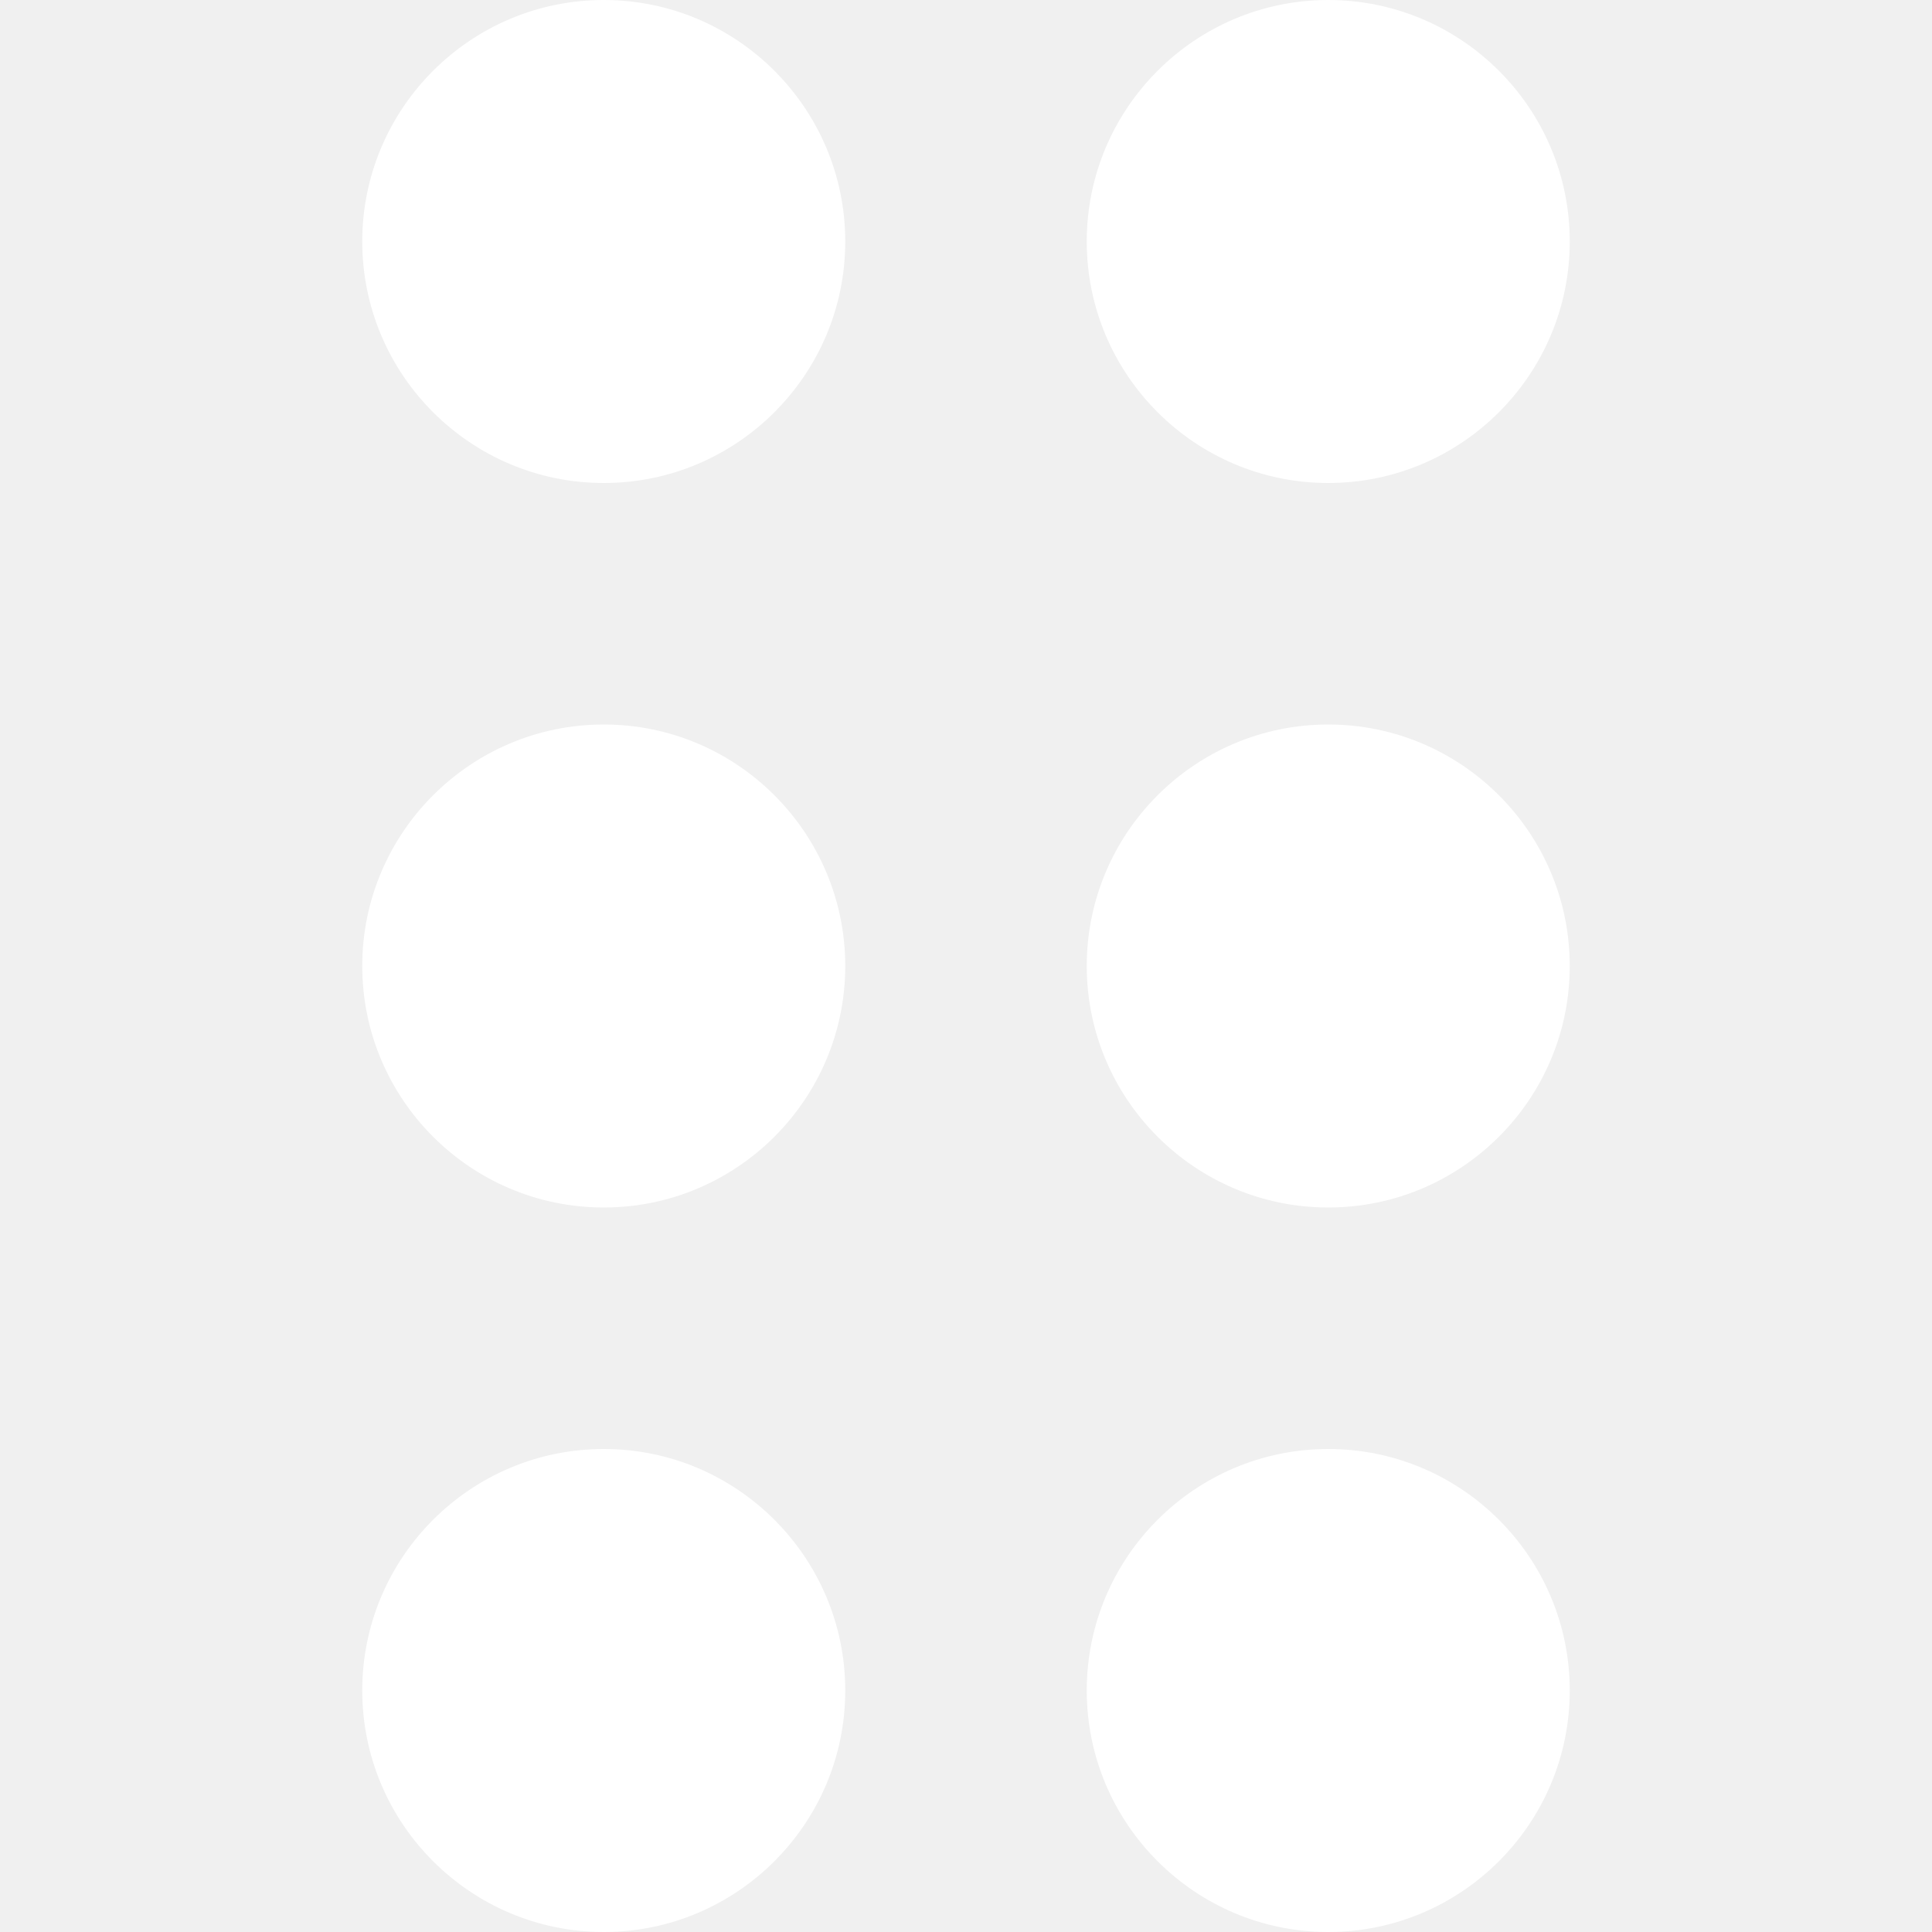
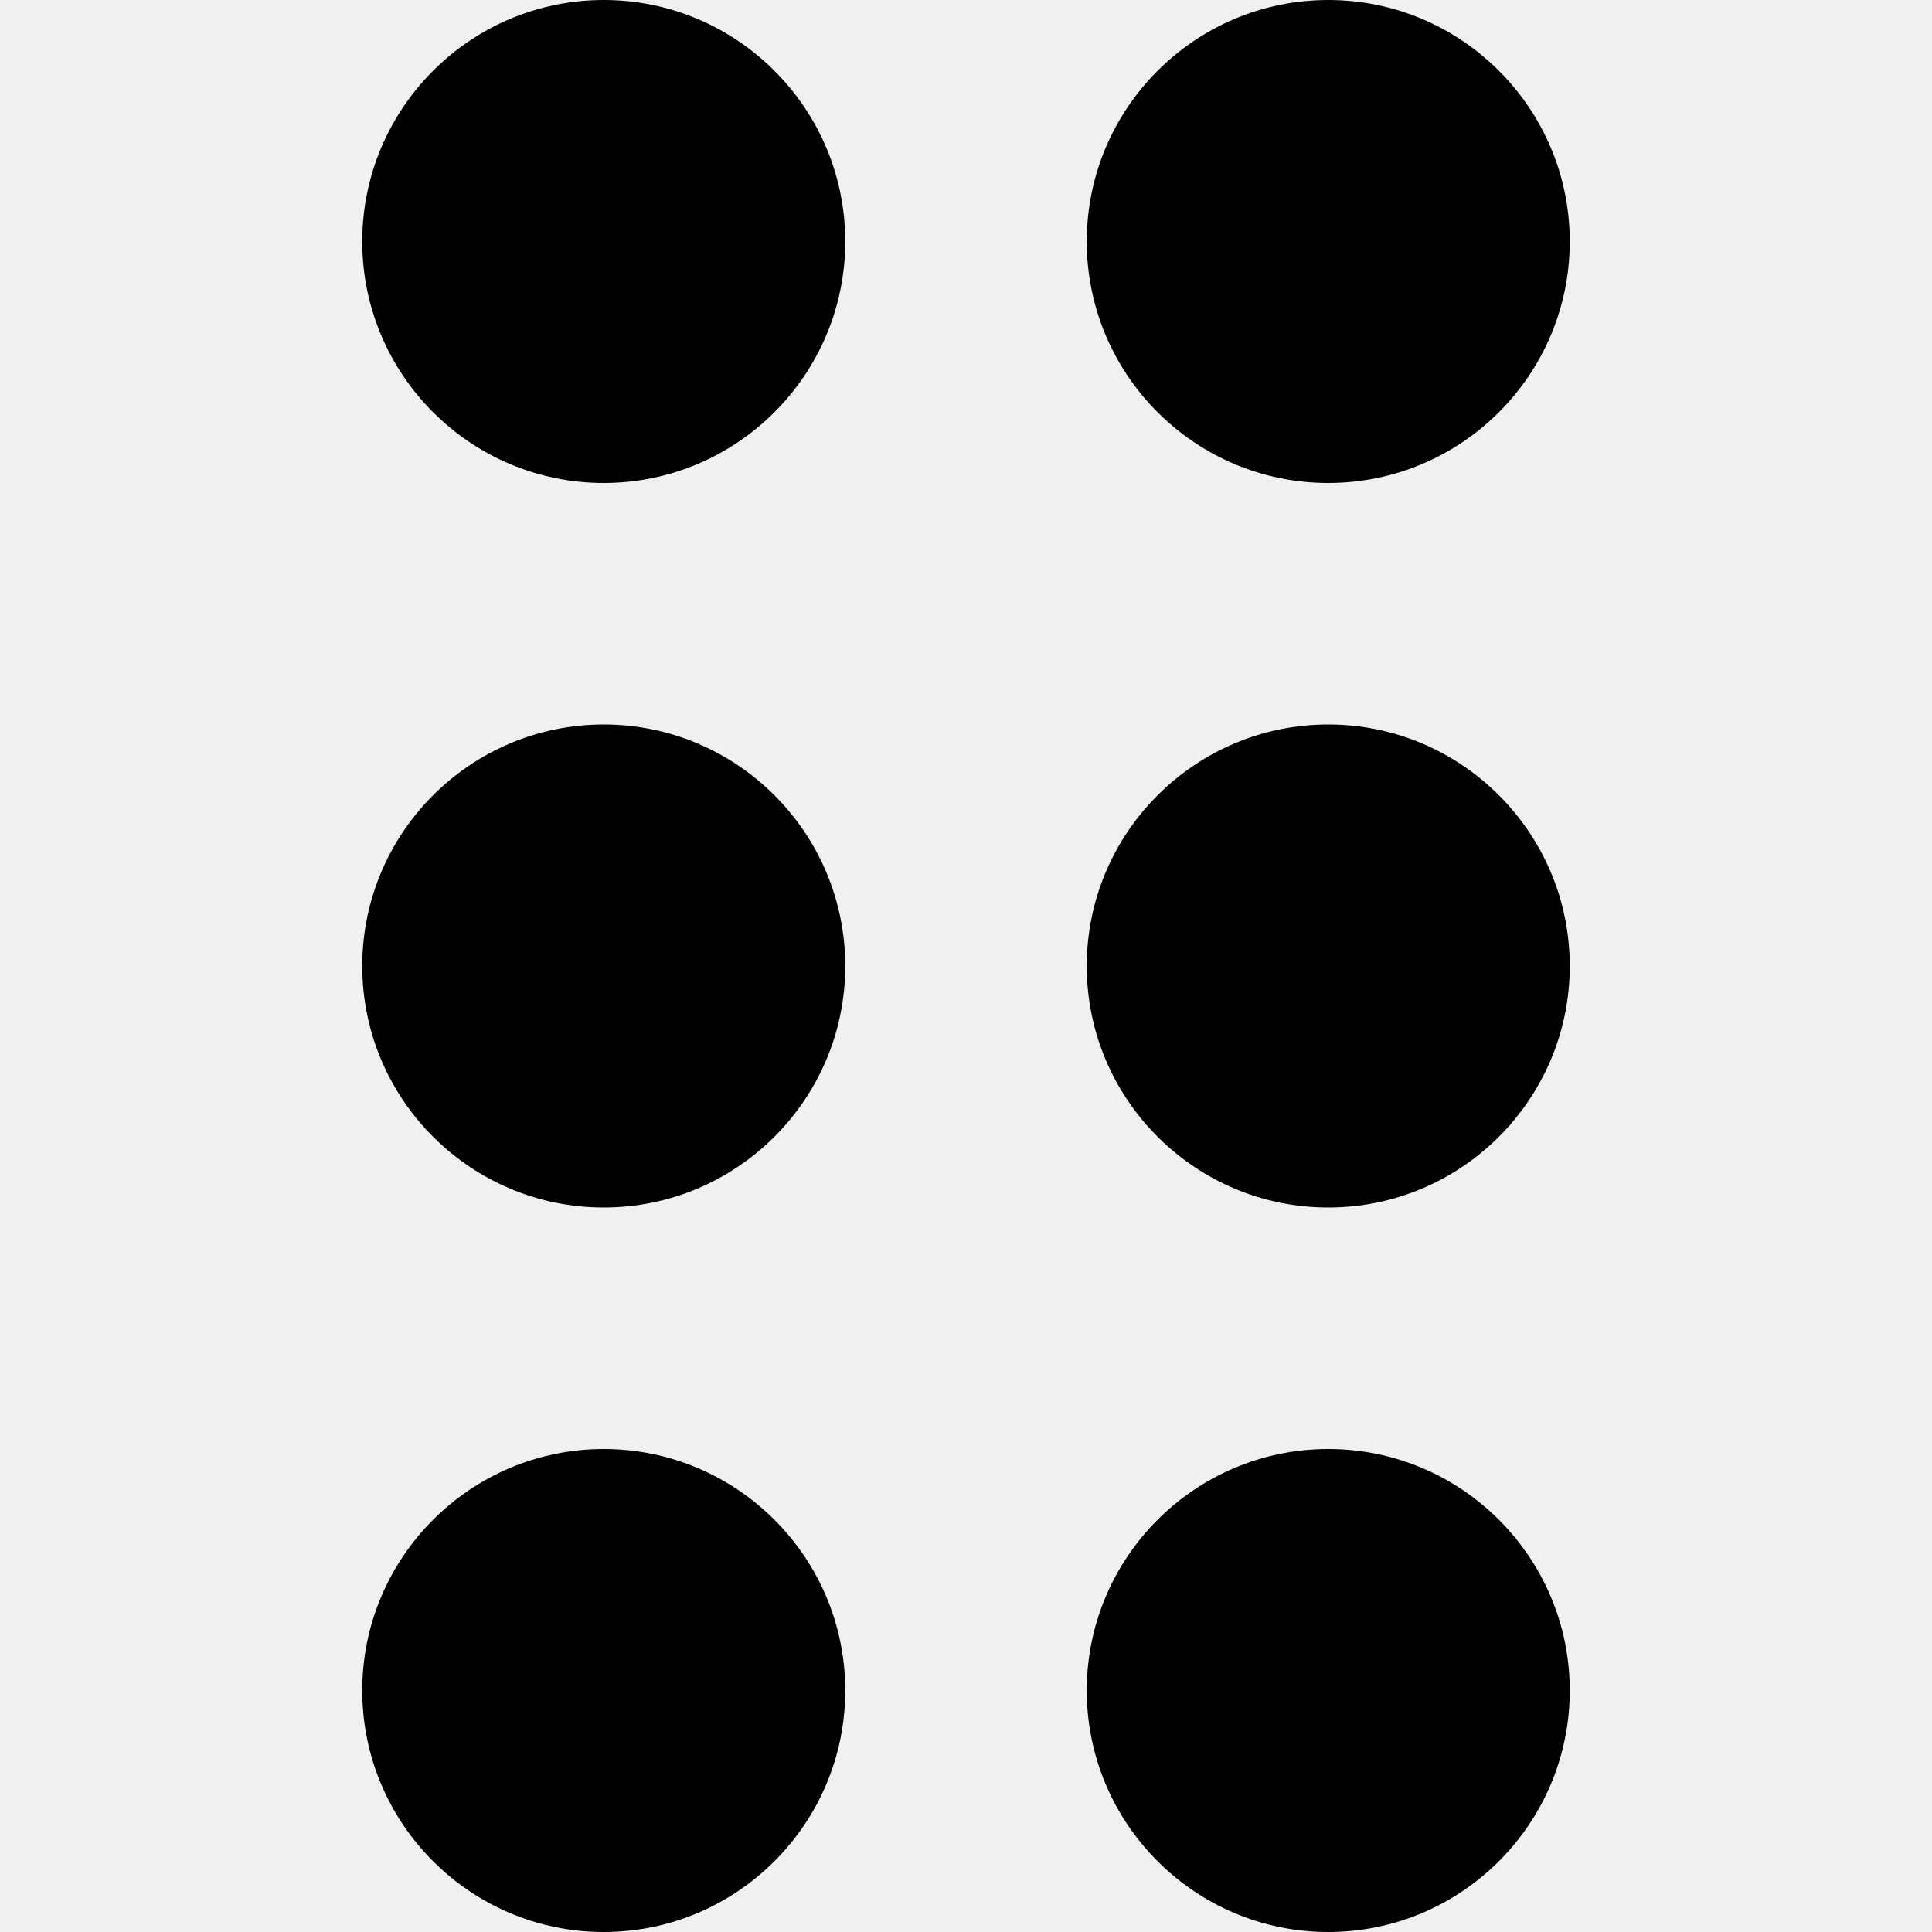
- <svg xmlns="http://www.w3.org/2000/svg" fill="#FFF" width="800px" height="800px" viewBox="0 0 1920 1920">
+ <svg xmlns="http://www.w3.org/2000/svg" fill="#000" width="800px" height="800px" viewBox="0 0 1920 1920">
  <path d="M600 1440c132.36 0 240 107.64 240 240s-107.64 240-240 240-240-107.64-240-240 107.64-240 240-240Zm720 0c132.36 0 240 107.64 240 240s-107.64 240-240 240-240-107.64-240-240 107.64-240 240-240ZM600 720c132.36 0 240 107.64 240 240s-107.64 240-240 240-240-107.64-240-240 107.64-240 240-240Zm720 0c132.36 0 240 107.64 240 240s-107.64 240-240 240-240-107.64-240-240 107.64-240 240-240ZM600 0c132.36 0 240 107.64 240 240S732.36 480 600 480 360 372.36 360 240 467.64 0 600 0Zm720 0c132.36 0 240 107.64 240 240s-107.64 240-240 240-240-107.64-240-240S1187.64 0 1320 0Z" fill-rule="evenodd" />
</svg>
